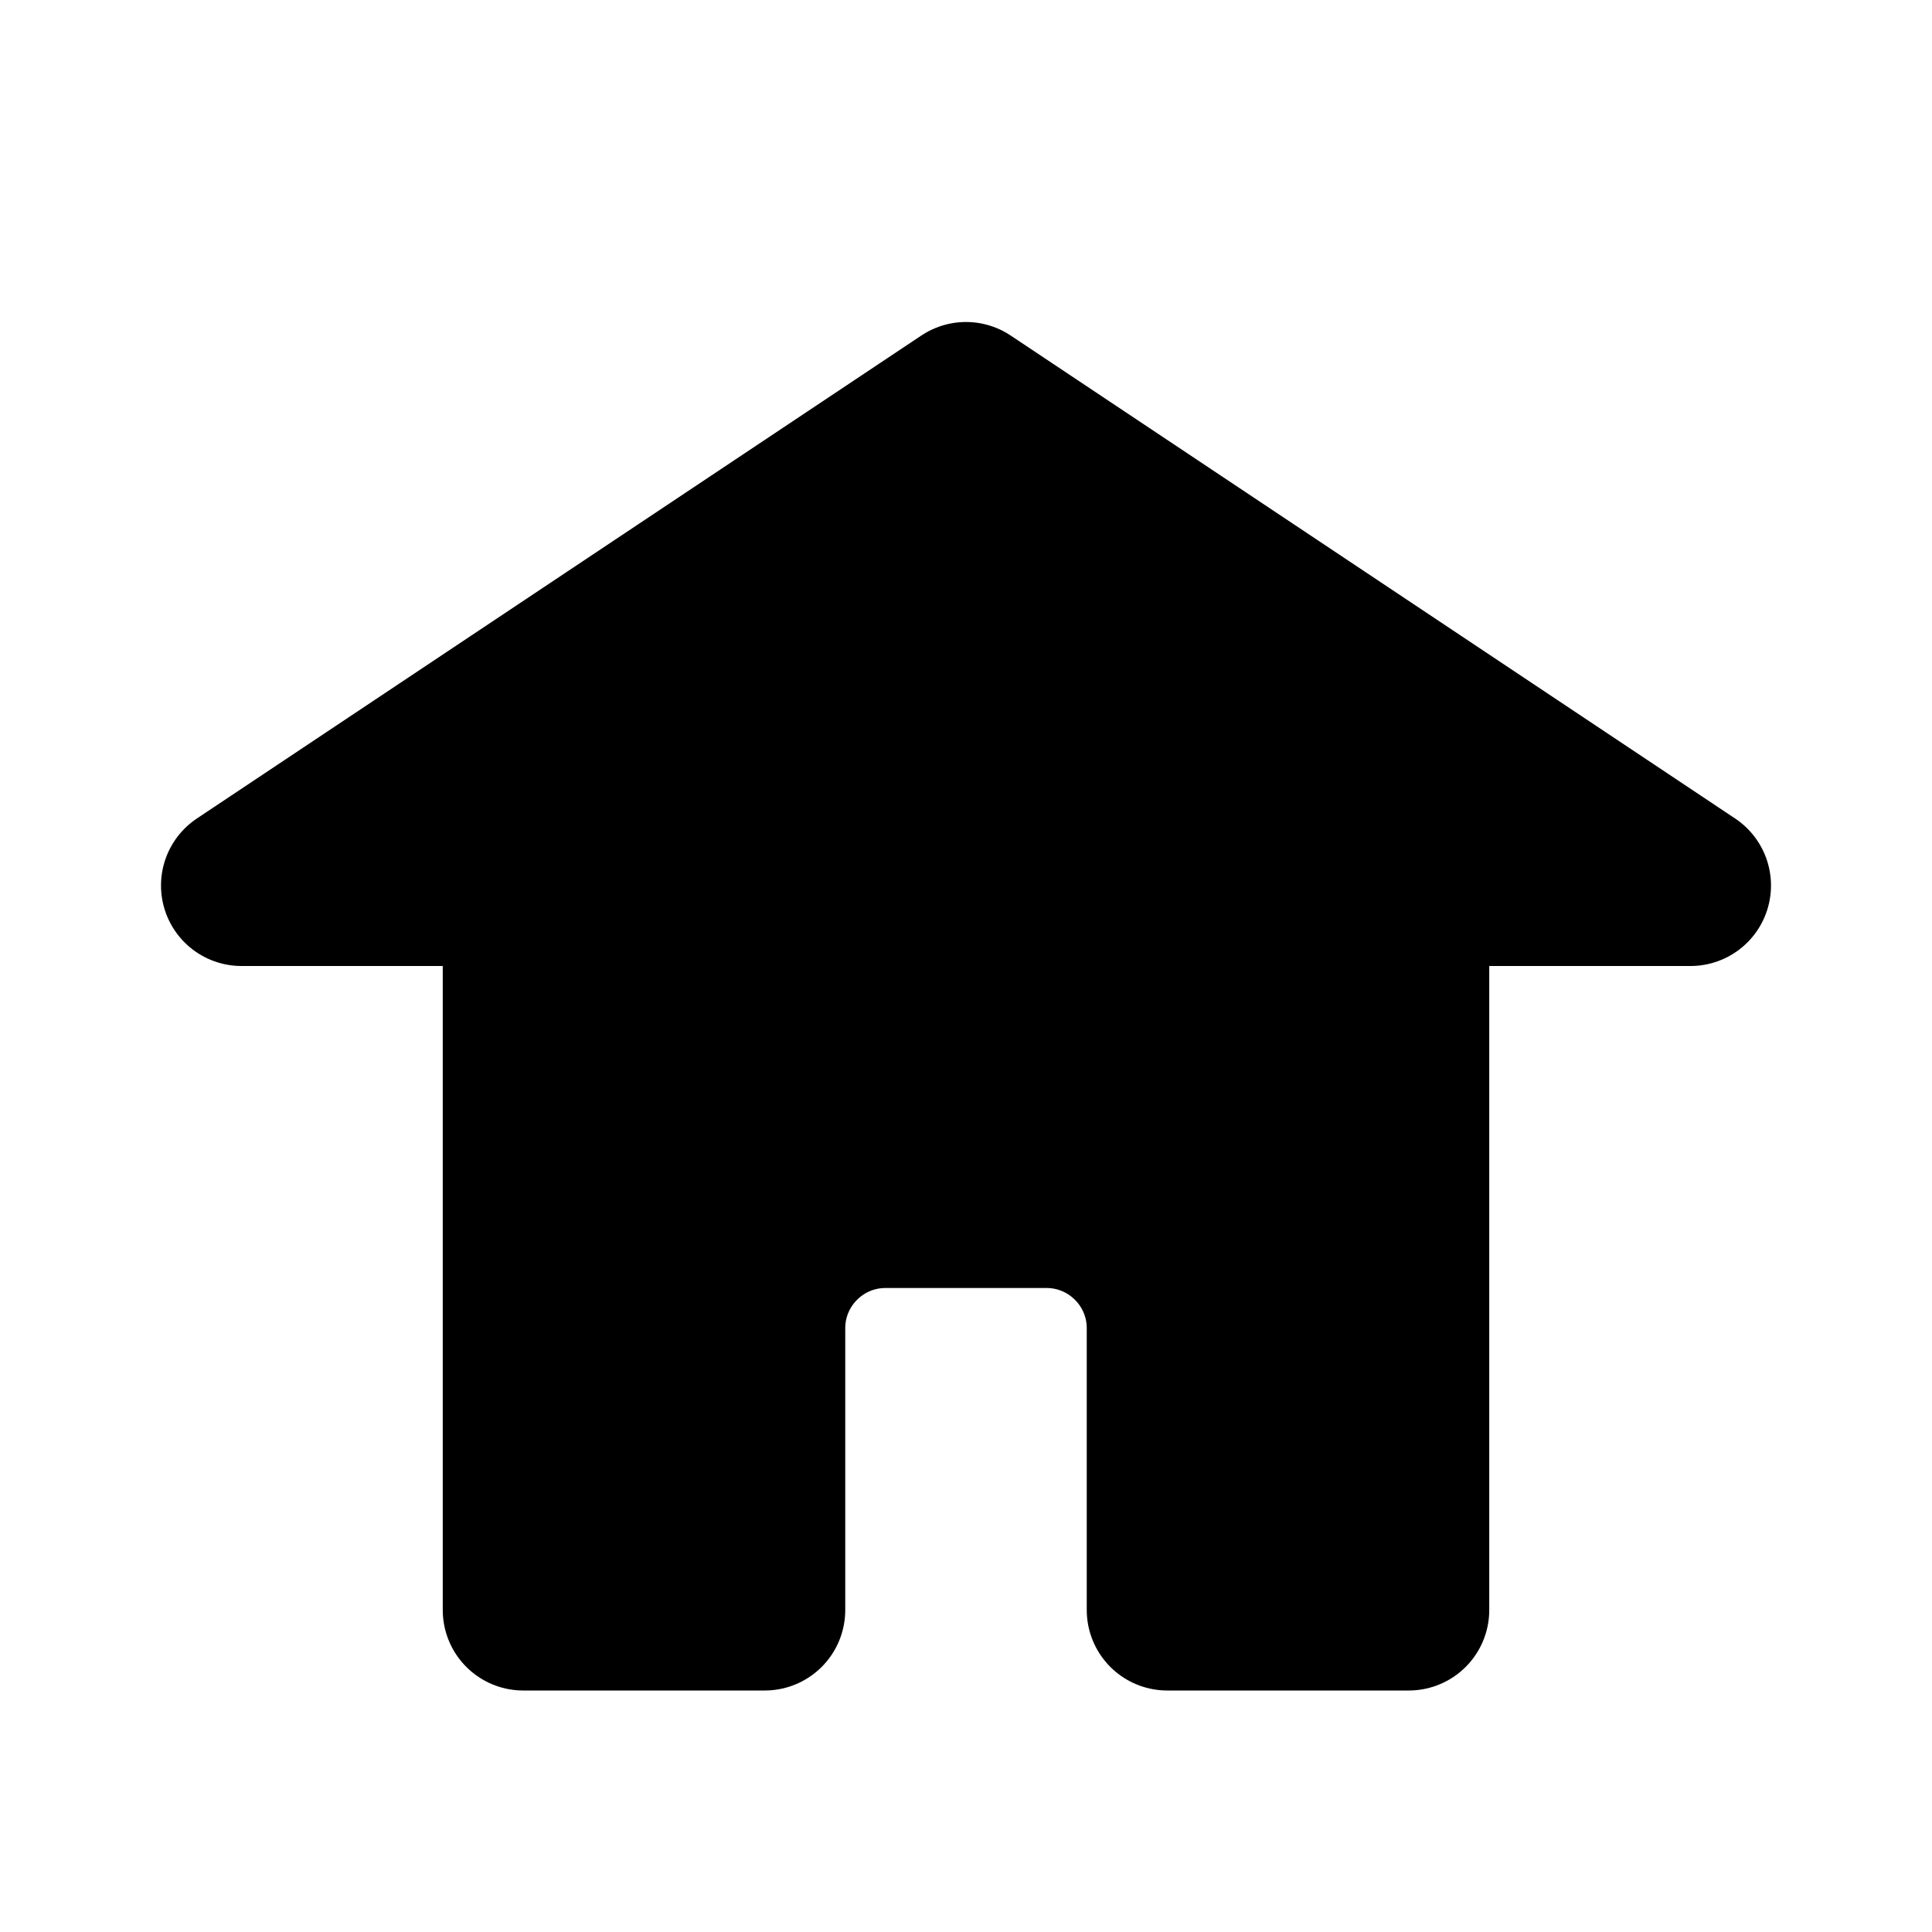
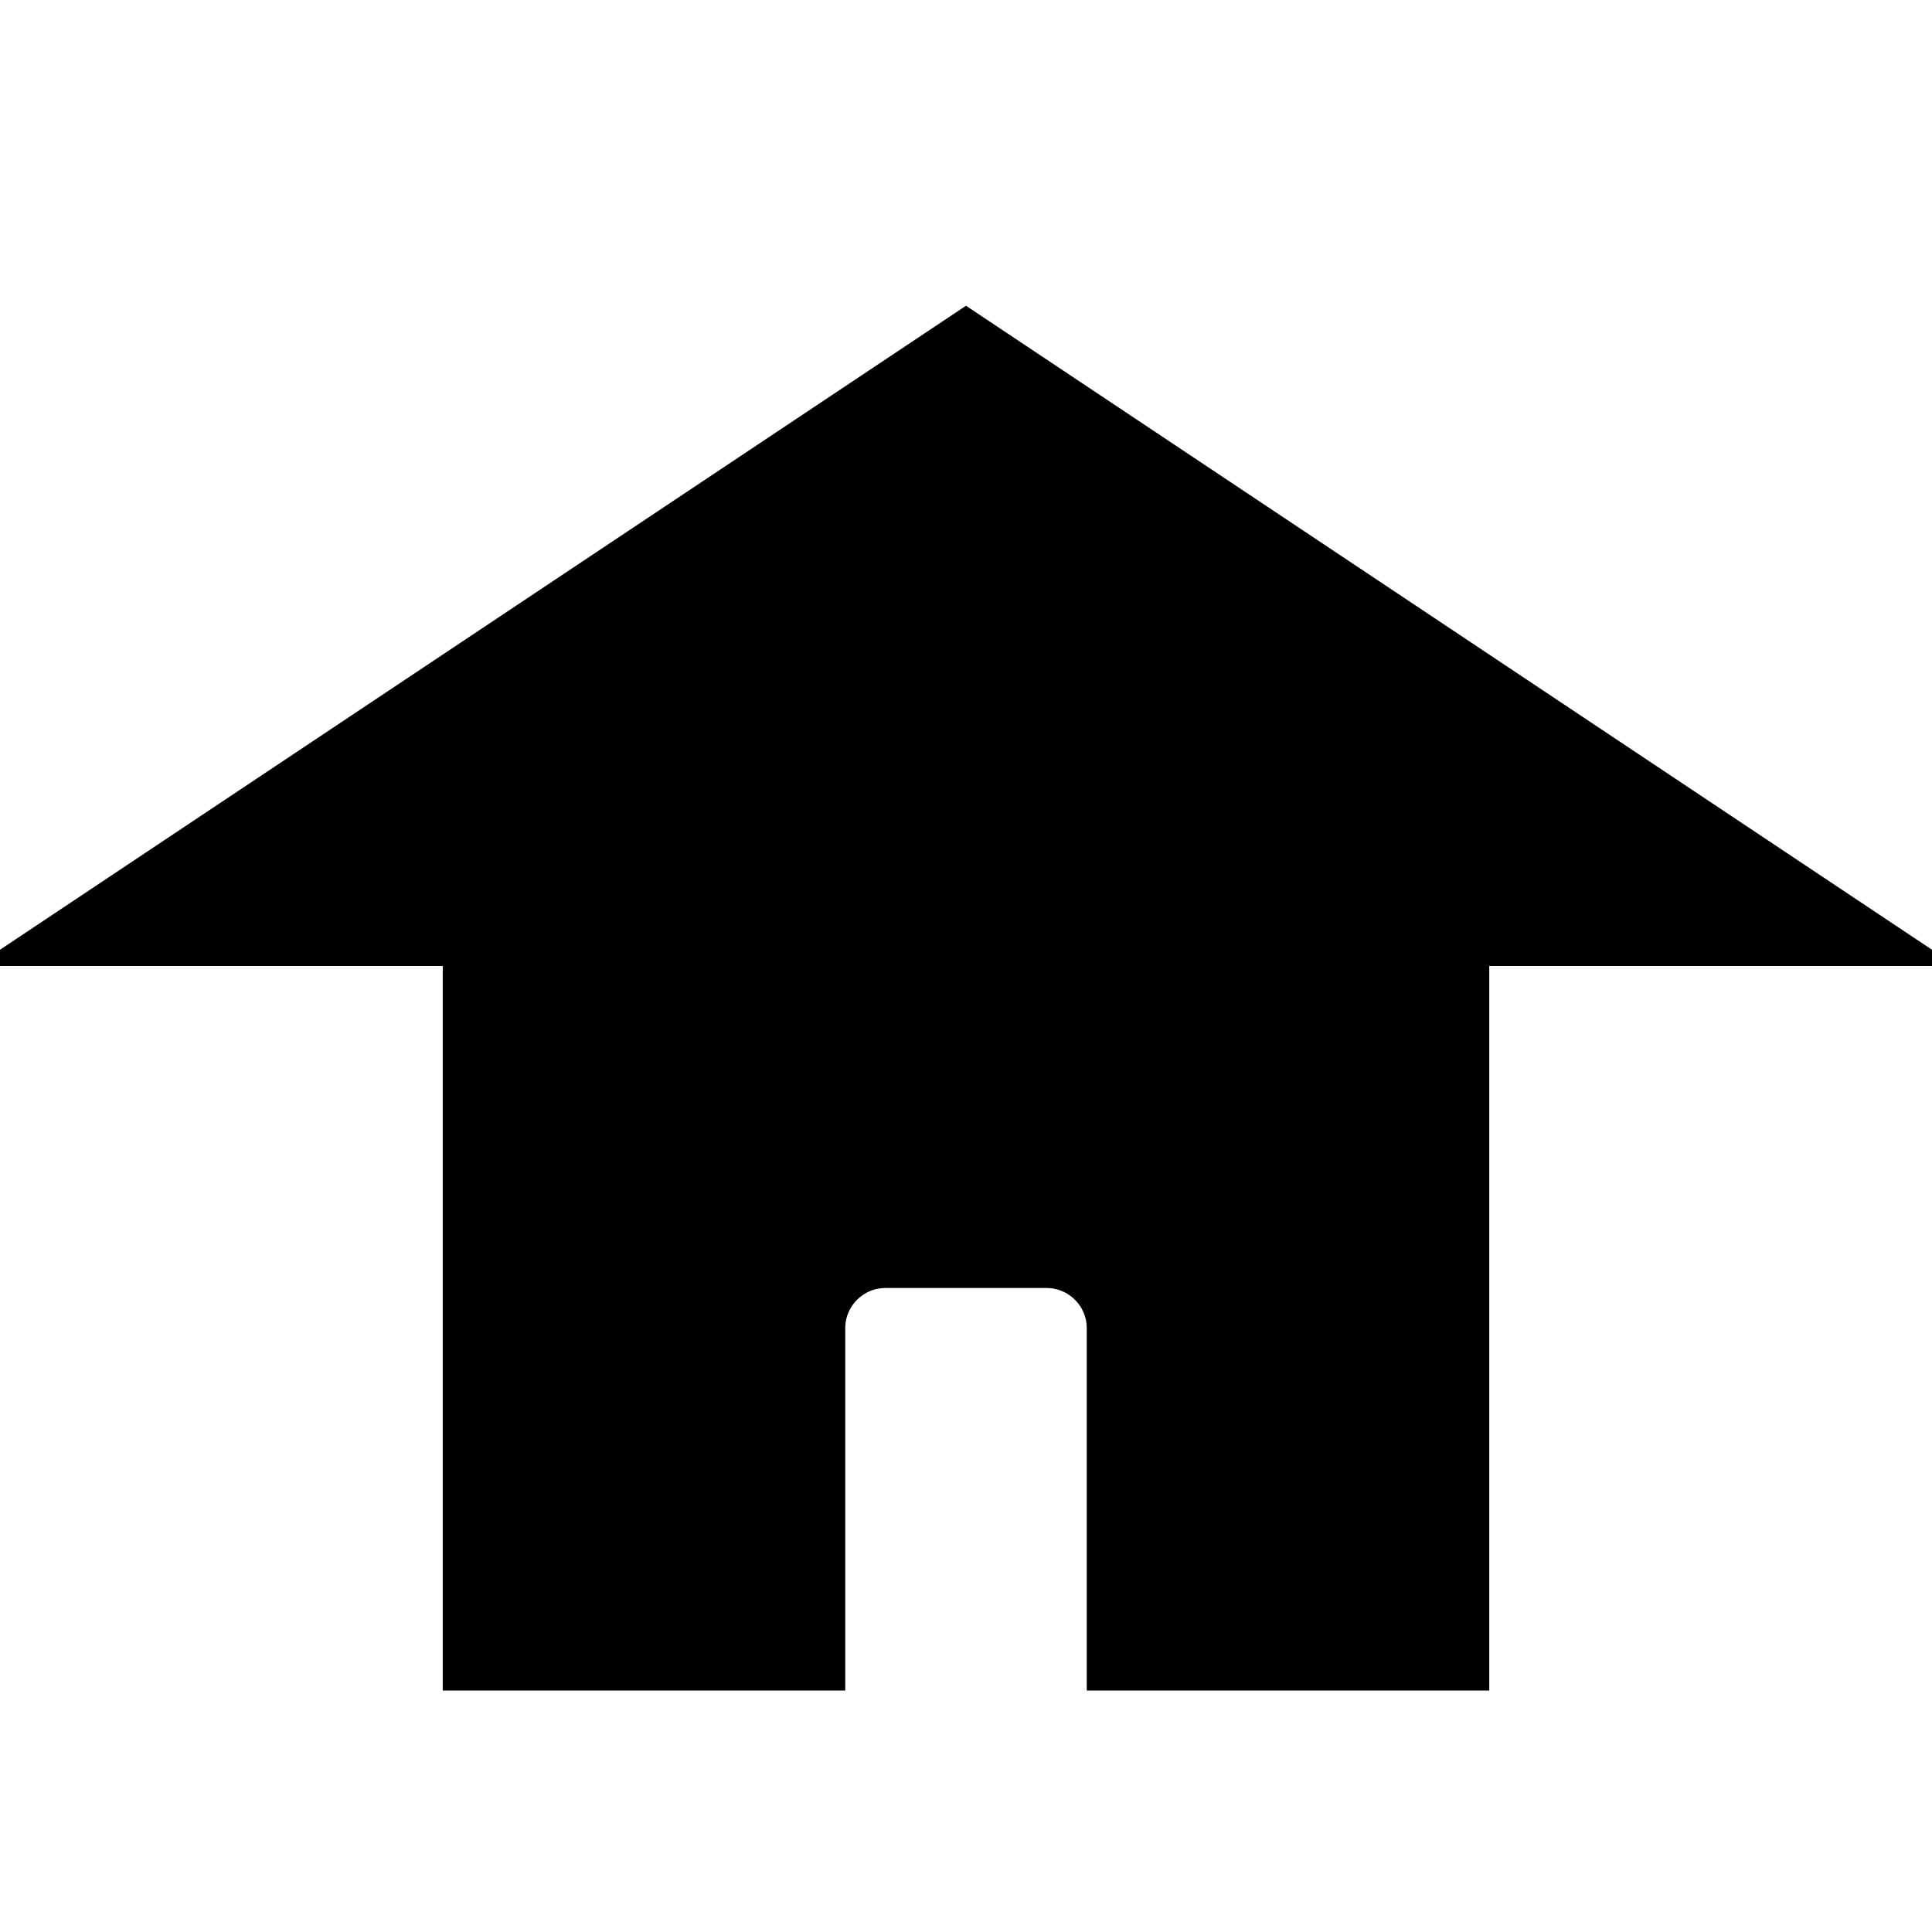
<svg xmlns="http://www.w3.org/2000/svg" width="800px" height="800px" viewBox="0 0 24 24" fill="none">
-   <path d="M6.5 20V11H3L12 5L21 11H17.5V20H14.5V16.5C14.5 15.672 13.828 15 13 15H11C10.172 15 9.5 15.672 9.5 16.5V20H6.5Z" fill="#000000" stroke="#000000" stroke-width="2" stroke-linecap="round" stroke-linejoin="round" />
+   <path d="M6.5 20V11H3L12 5L21 11H17.5V20H14.5V16.5C14.5 15.672 13.828 15 13 15H11C10.172 15 9.5 15.672 9.5 16.5V20H6.5Z" fill="#000000" stroke="#000000" stroke-width="2" strokeLinecap="round" strokeLinejoin="round" />
</svg>
